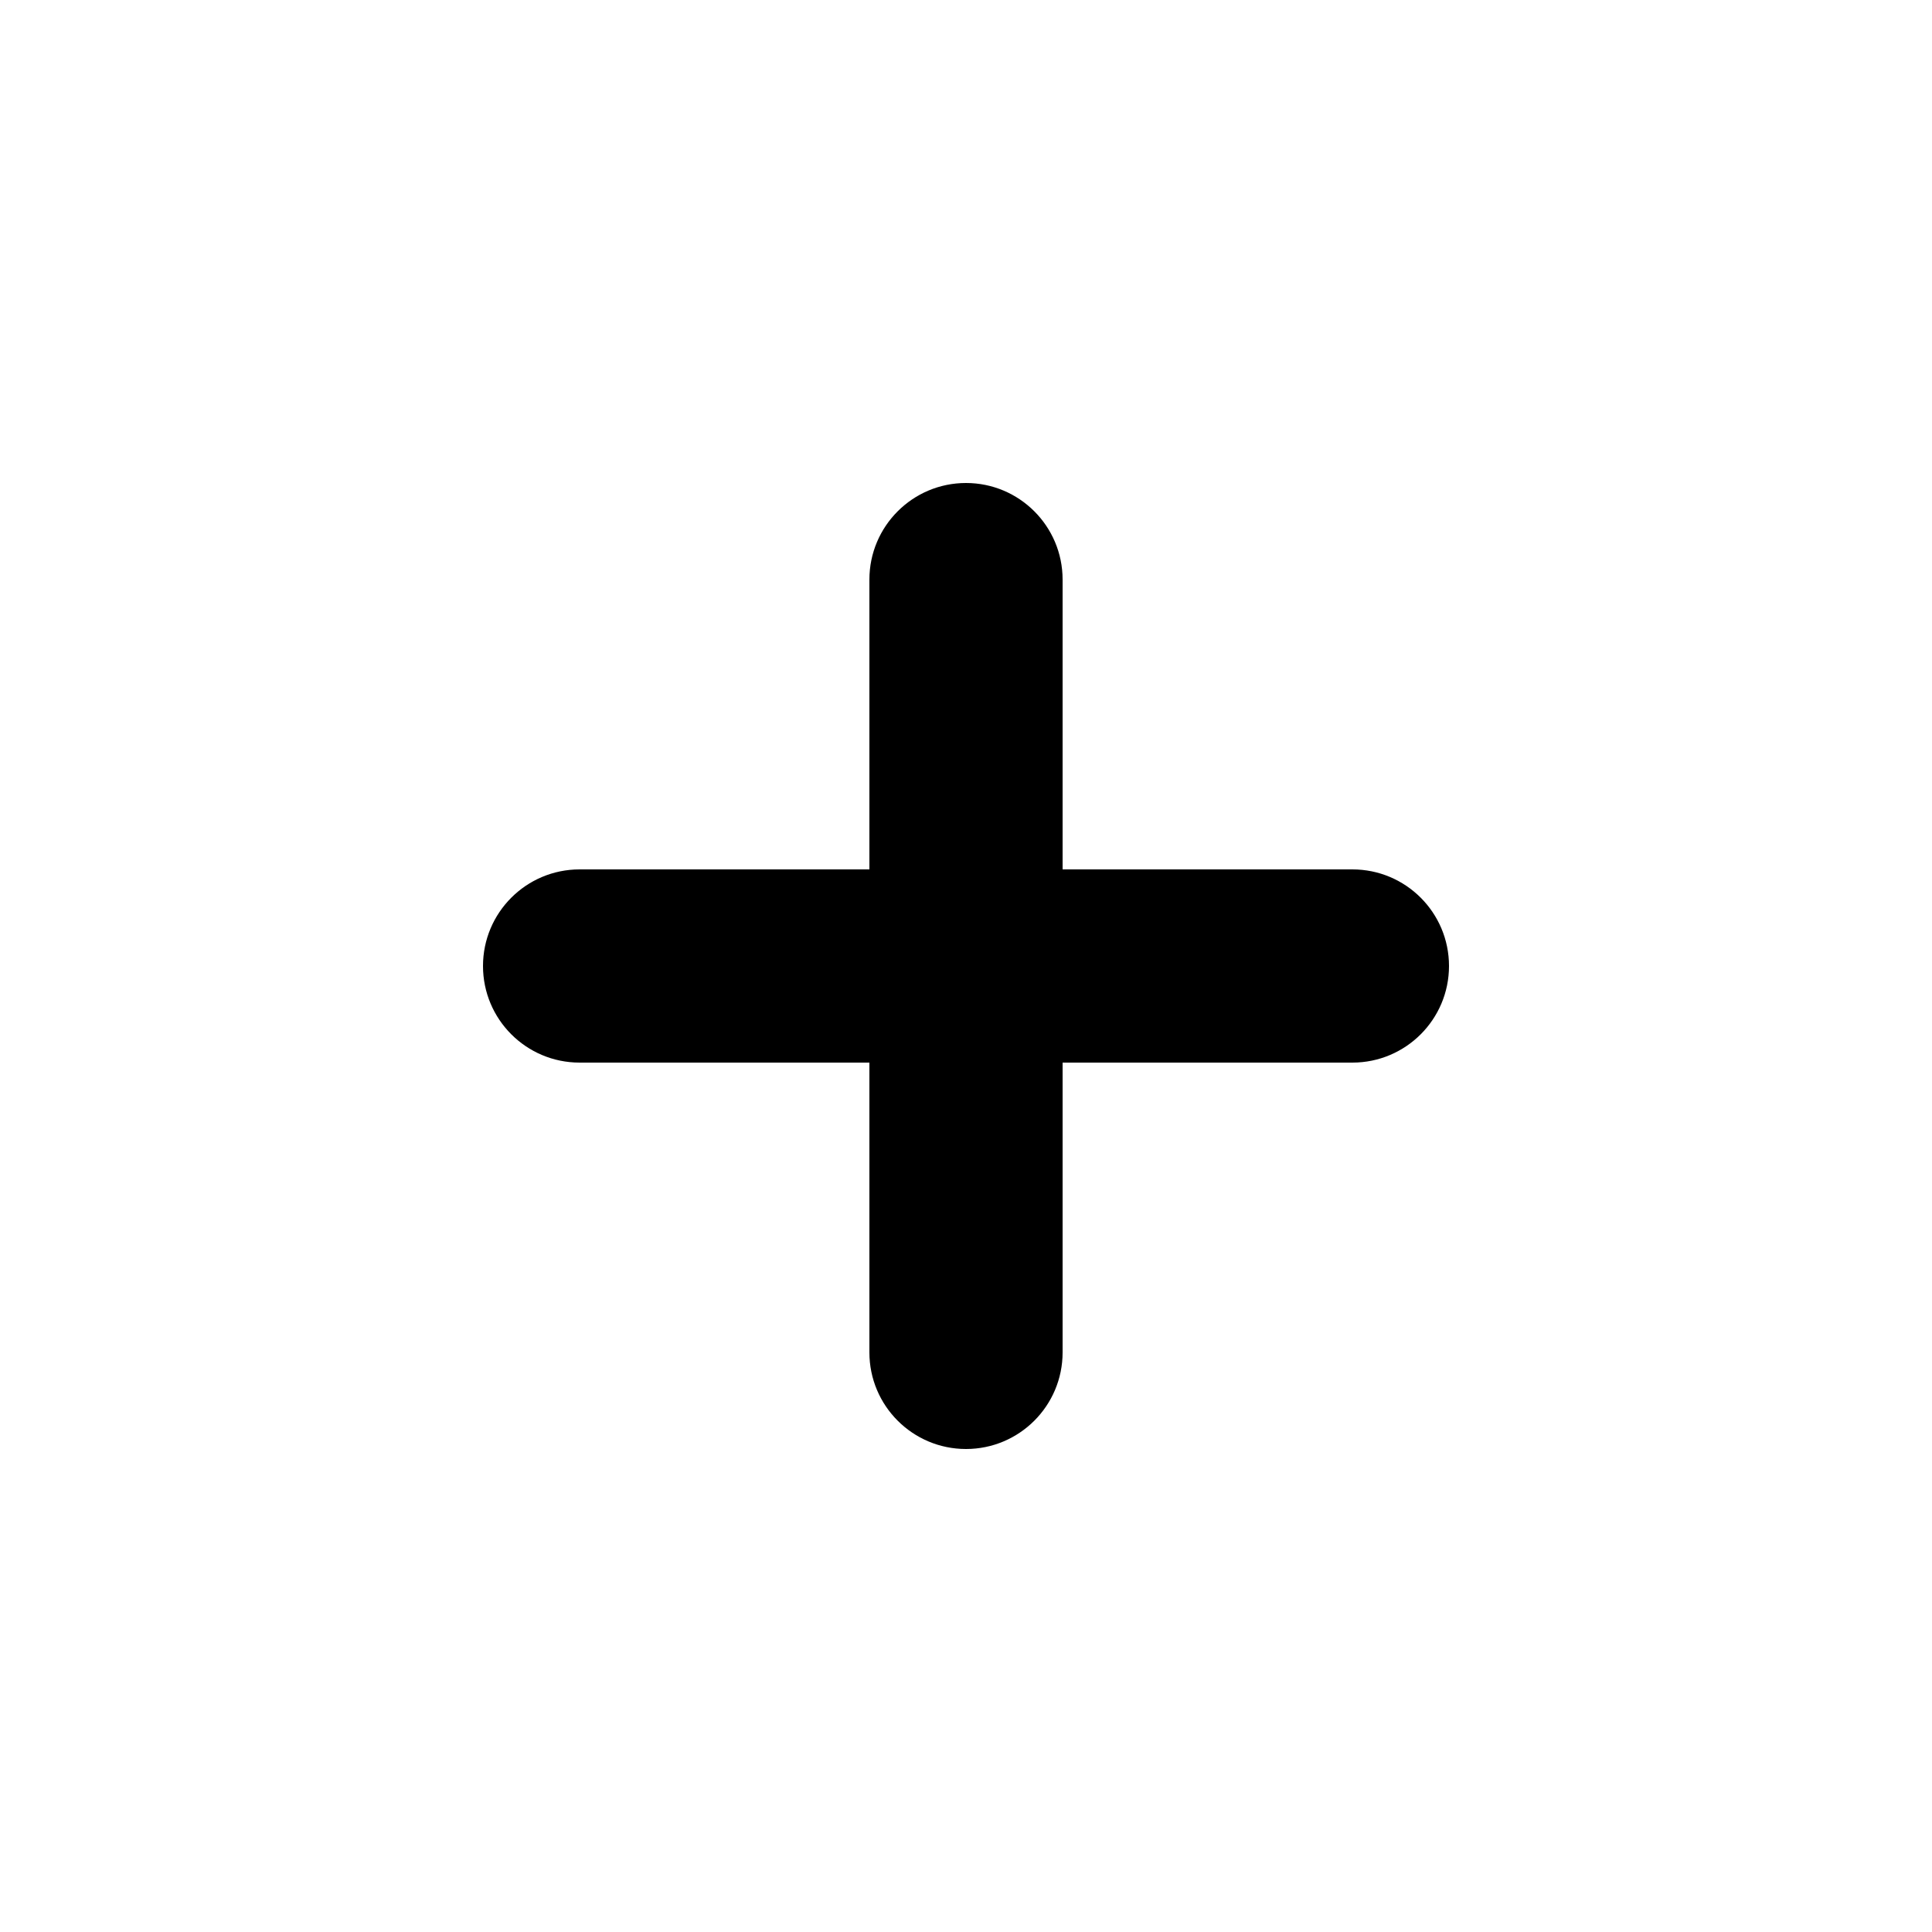
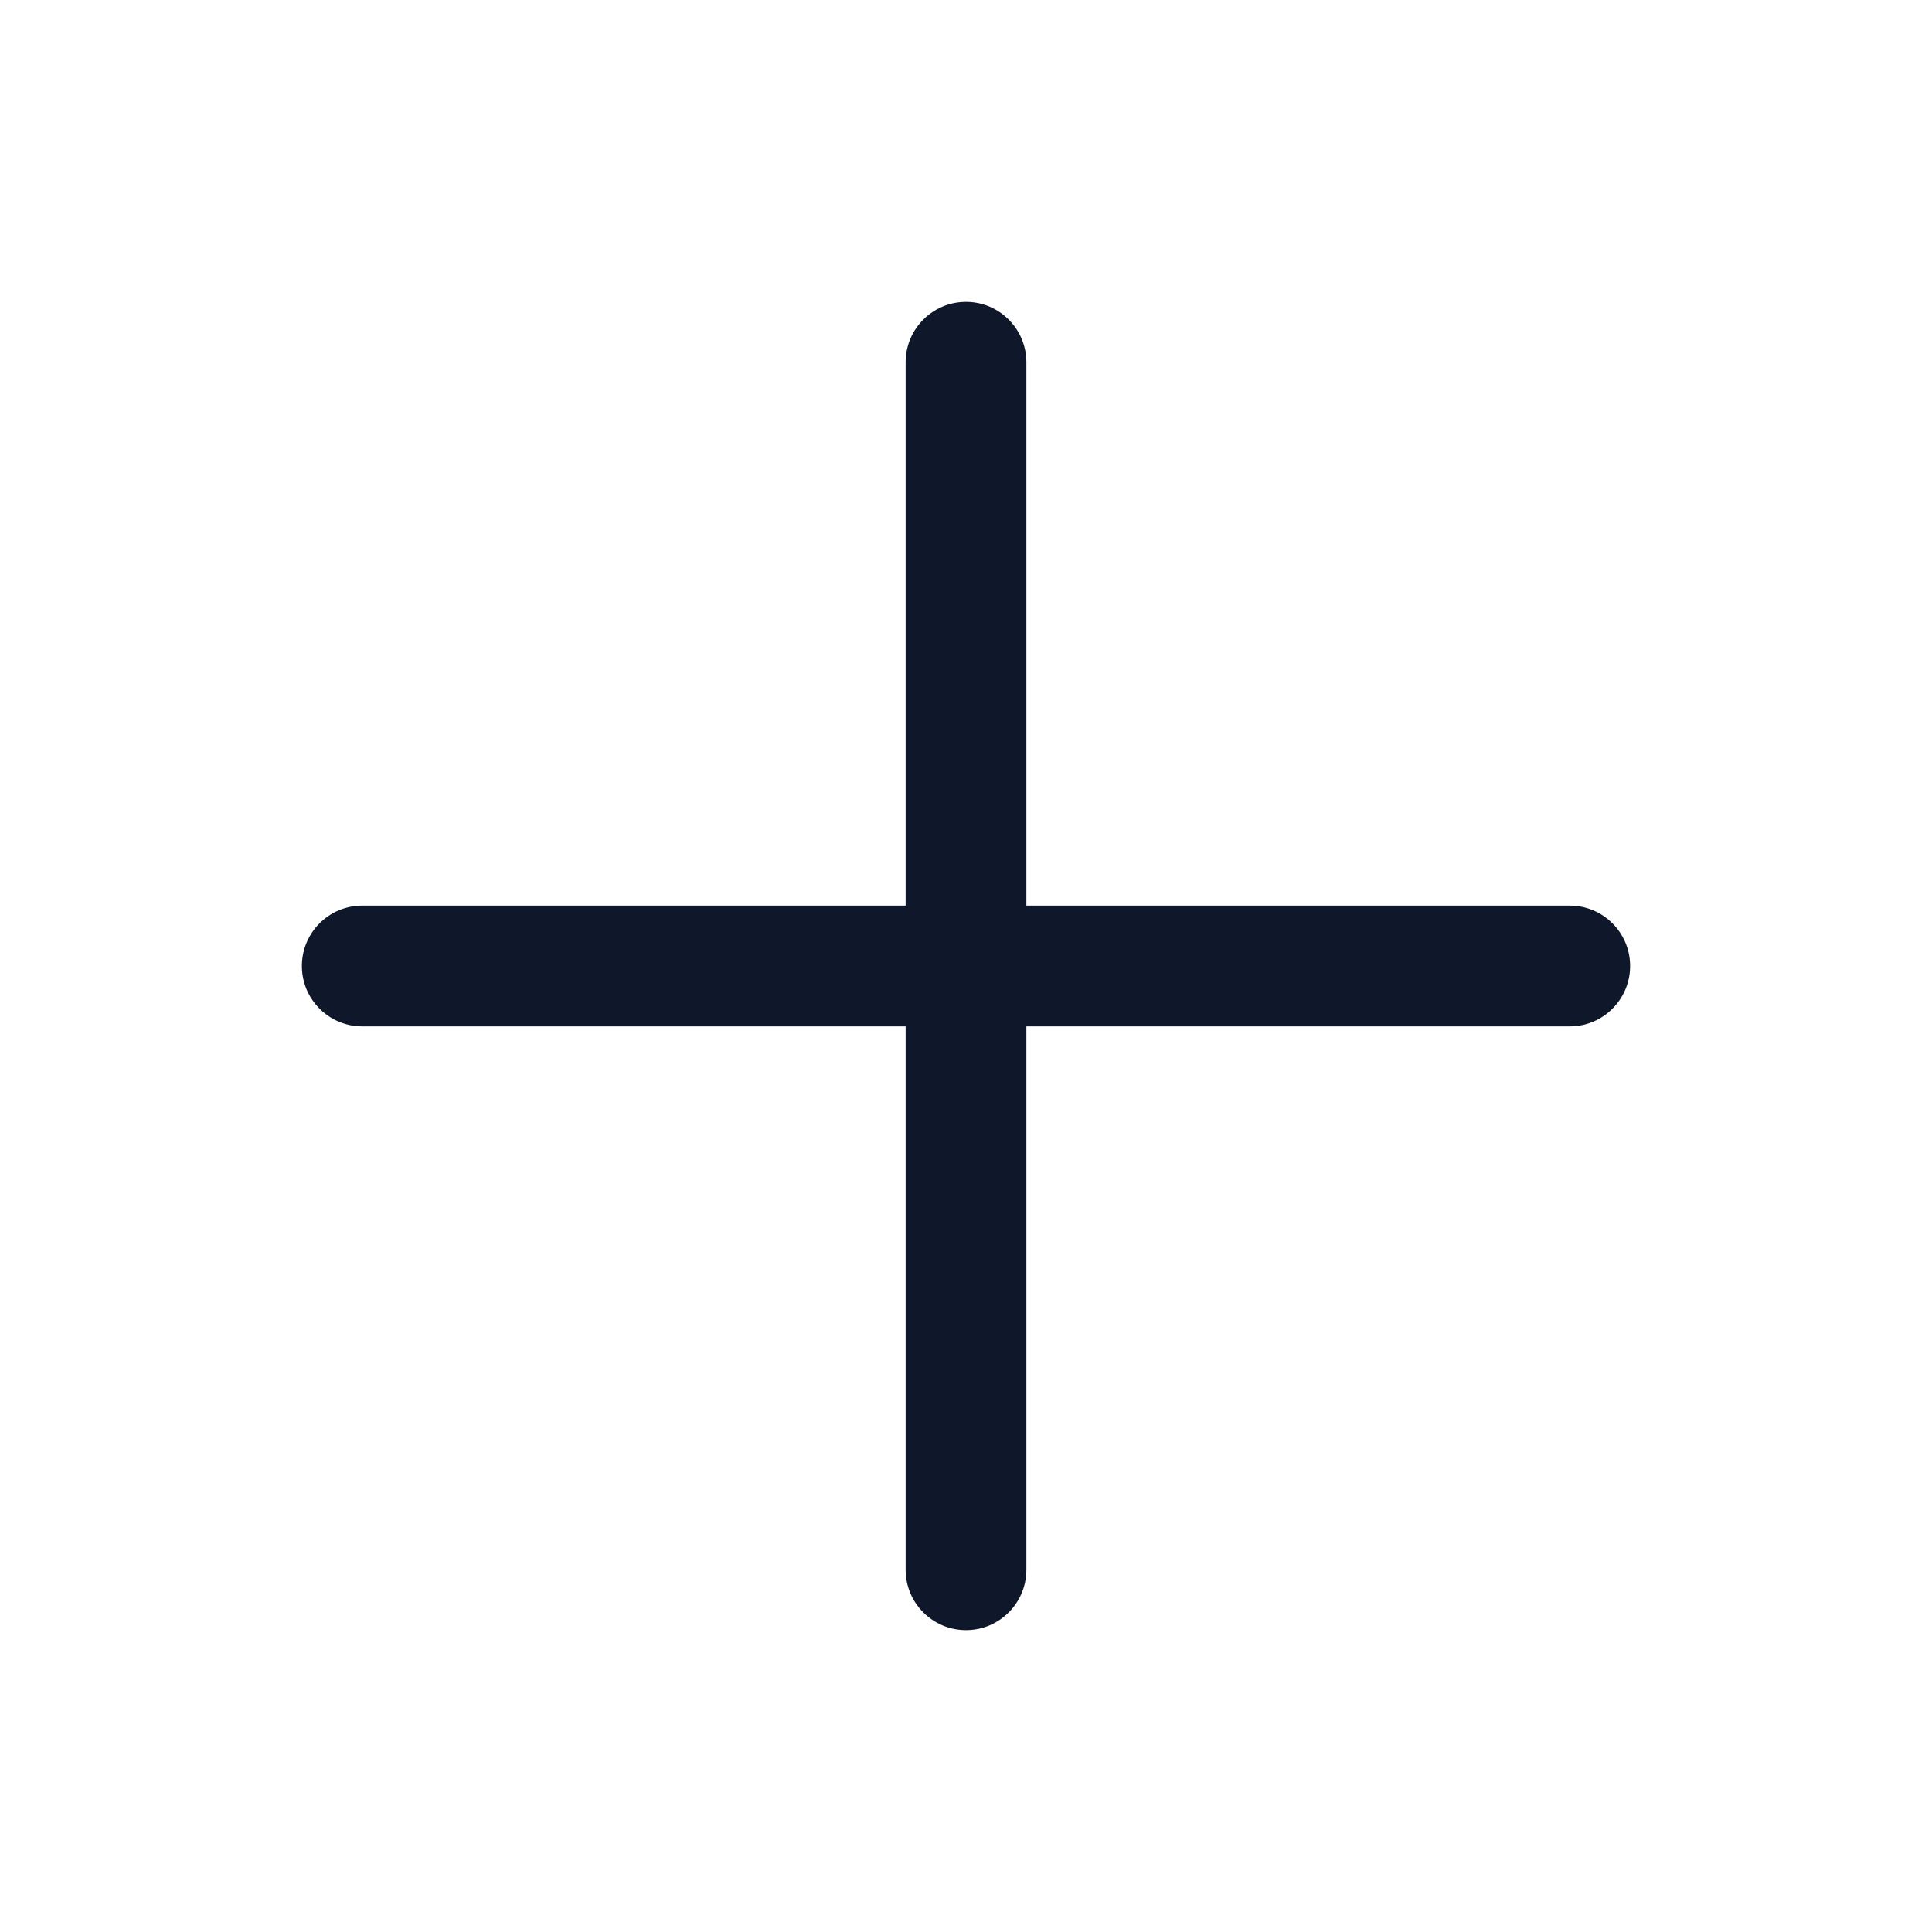
- <svg xmlns="http://www.w3.org/2000/svg" viewBox="0 0 20 20" fill="currentColor">
-   <path fill-rule="evenodd" d="M10 5a1 1 0 011 1v3h3a1 1 0 110 2h-3v3a1 1 0 11-2 0v-3H6a1 1 0 110-2h3V6a1 1 0 011-1z" clip-rule="evenodd" />
+ <svg xmlns="http://www.w3.org/2000/svg" width="24" height="24" viewBox="0 0 24 24" fill="none">
+   <path fill-rule="evenodd" clip-rule="evenodd" d="M12 3.75C12.414 3.75 12.75 4.086 12.75 4.5V11.25H19.5C19.914 11.25 20.25 11.586 20.25 12C20.25 12.414 19.914 12.75 19.5 12.75H12.75V19.5C12.75 19.914 12.414 20.25 12 20.25C11.586 20.25 11.25 19.914 11.25 19.5V12.75H4.5C4.086 12.75 3.75 12.414 3.75 12C3.75 11.586 4.086 11.25 4.5 11.25H11.25V4.5C11.25 4.086 11.586 3.75 12 3.75Z" fill="#0F172A" />
</svg>
